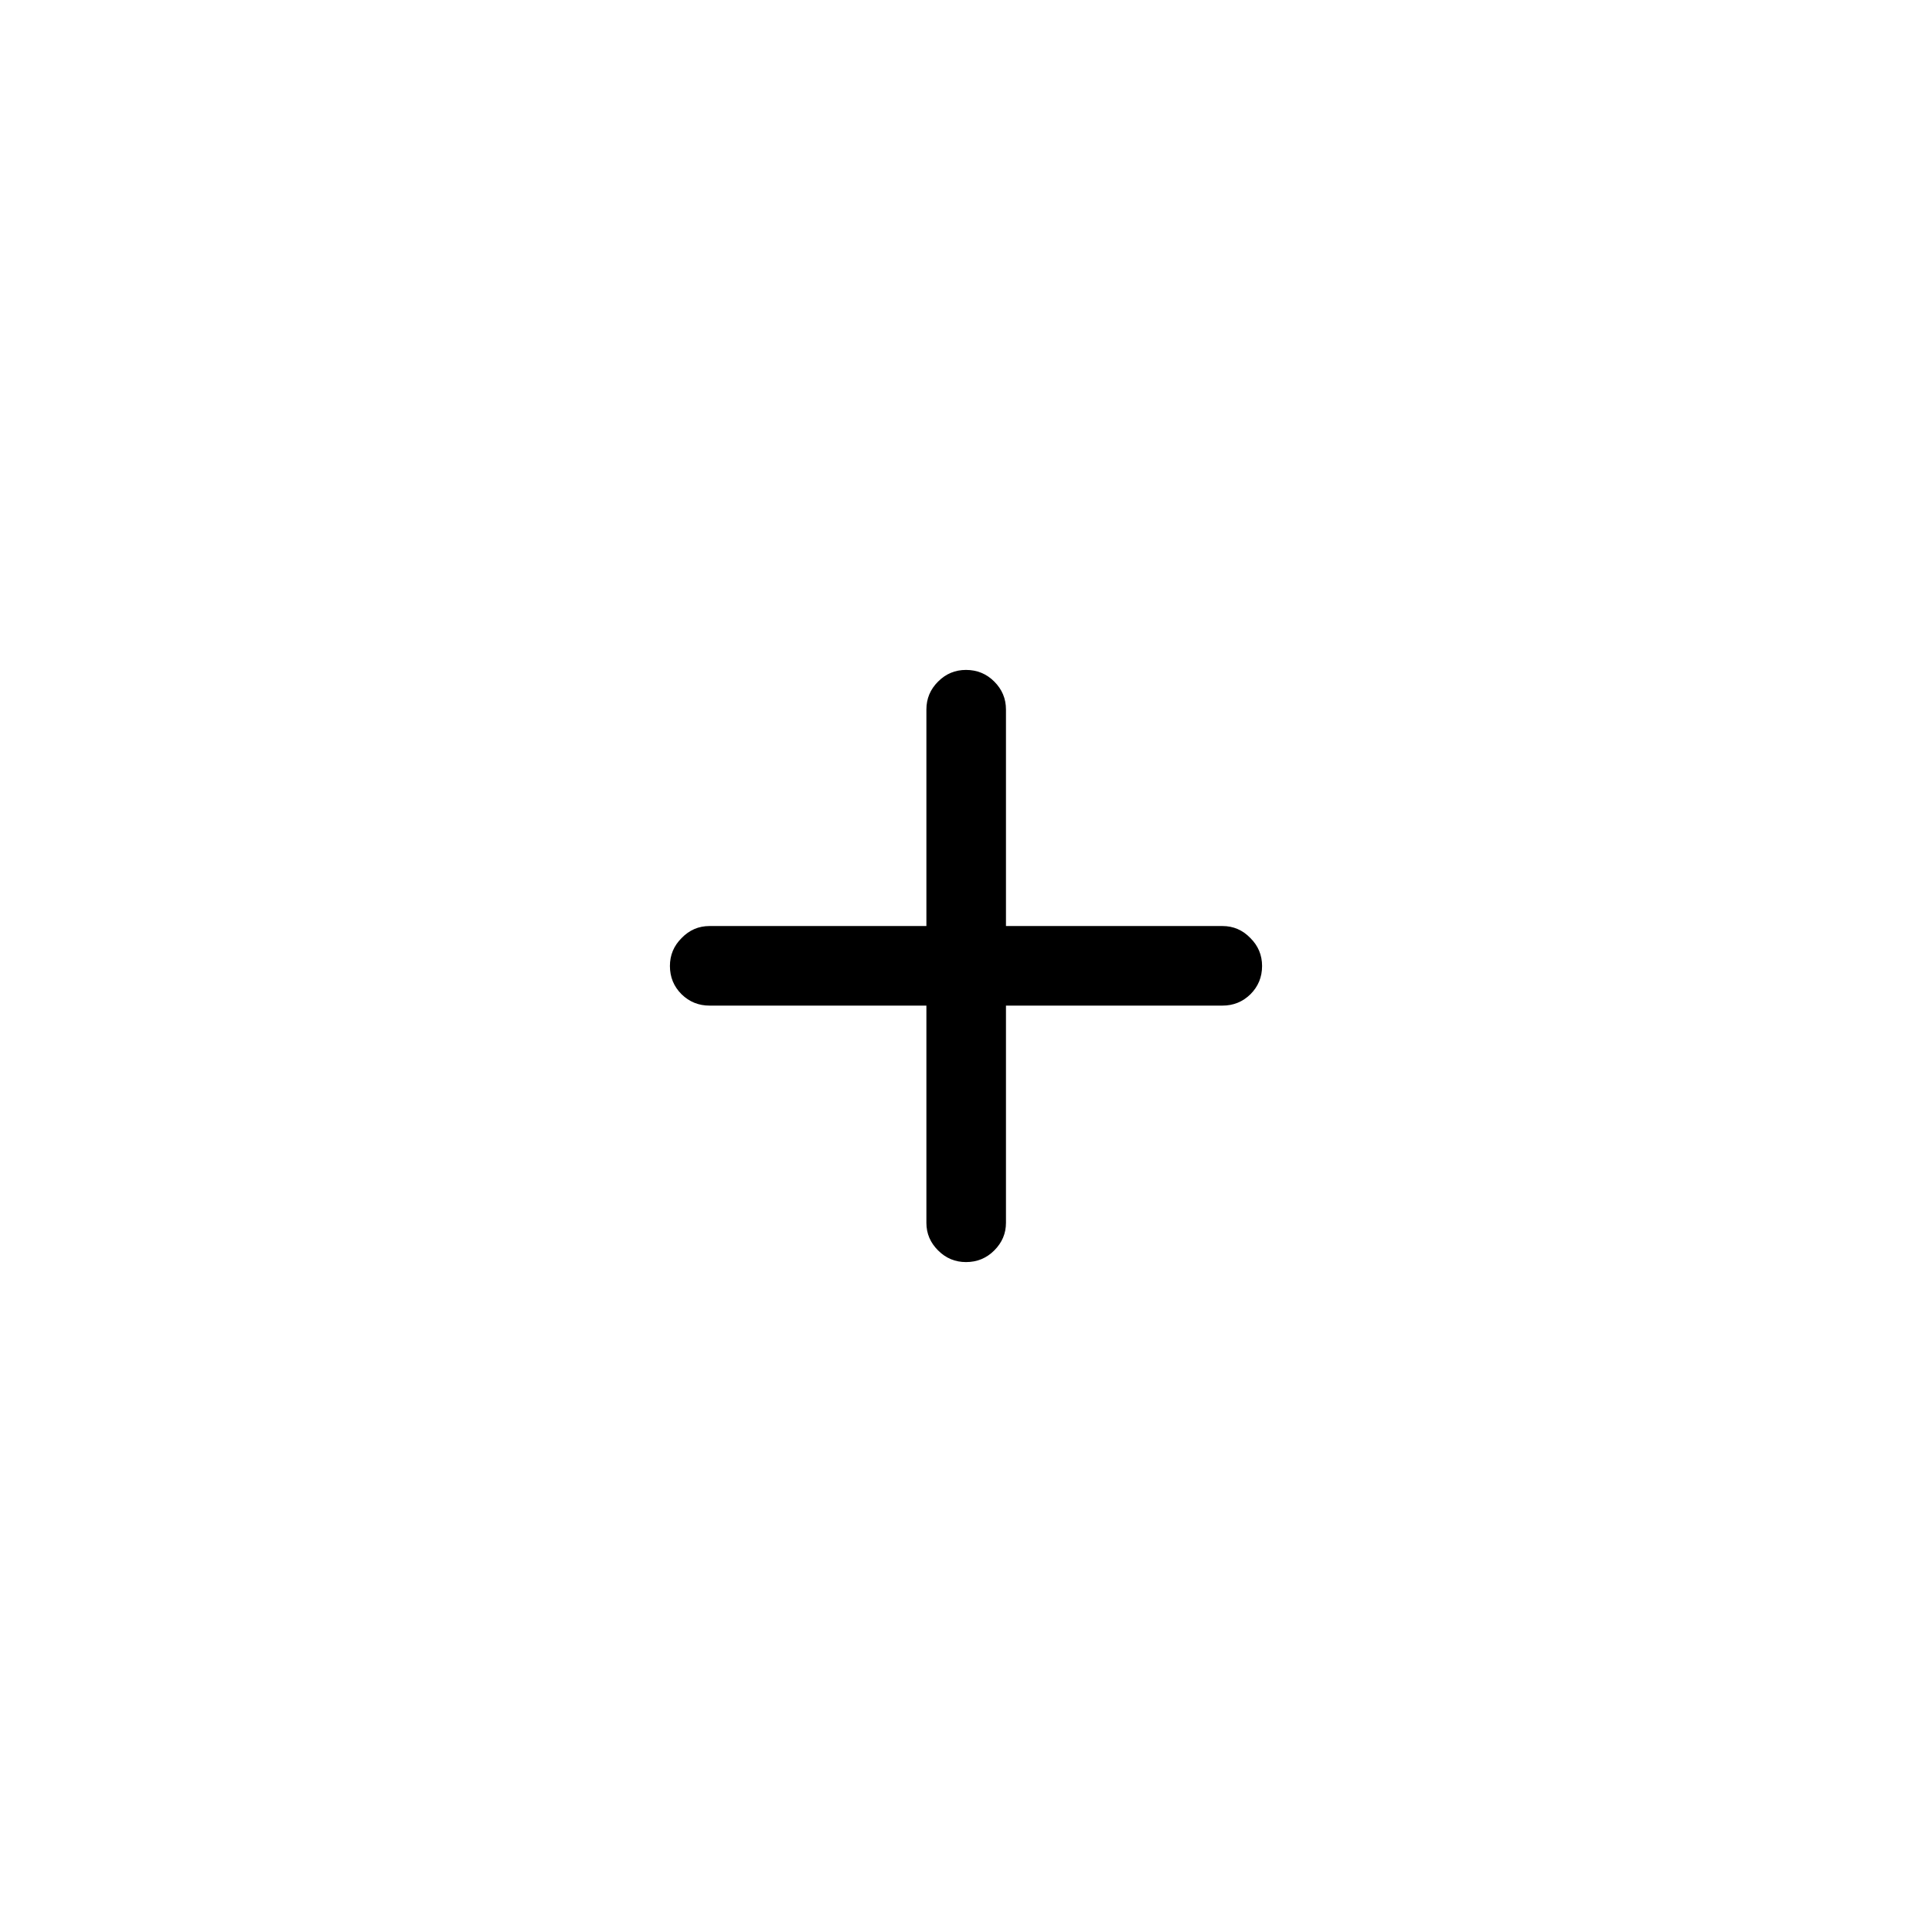
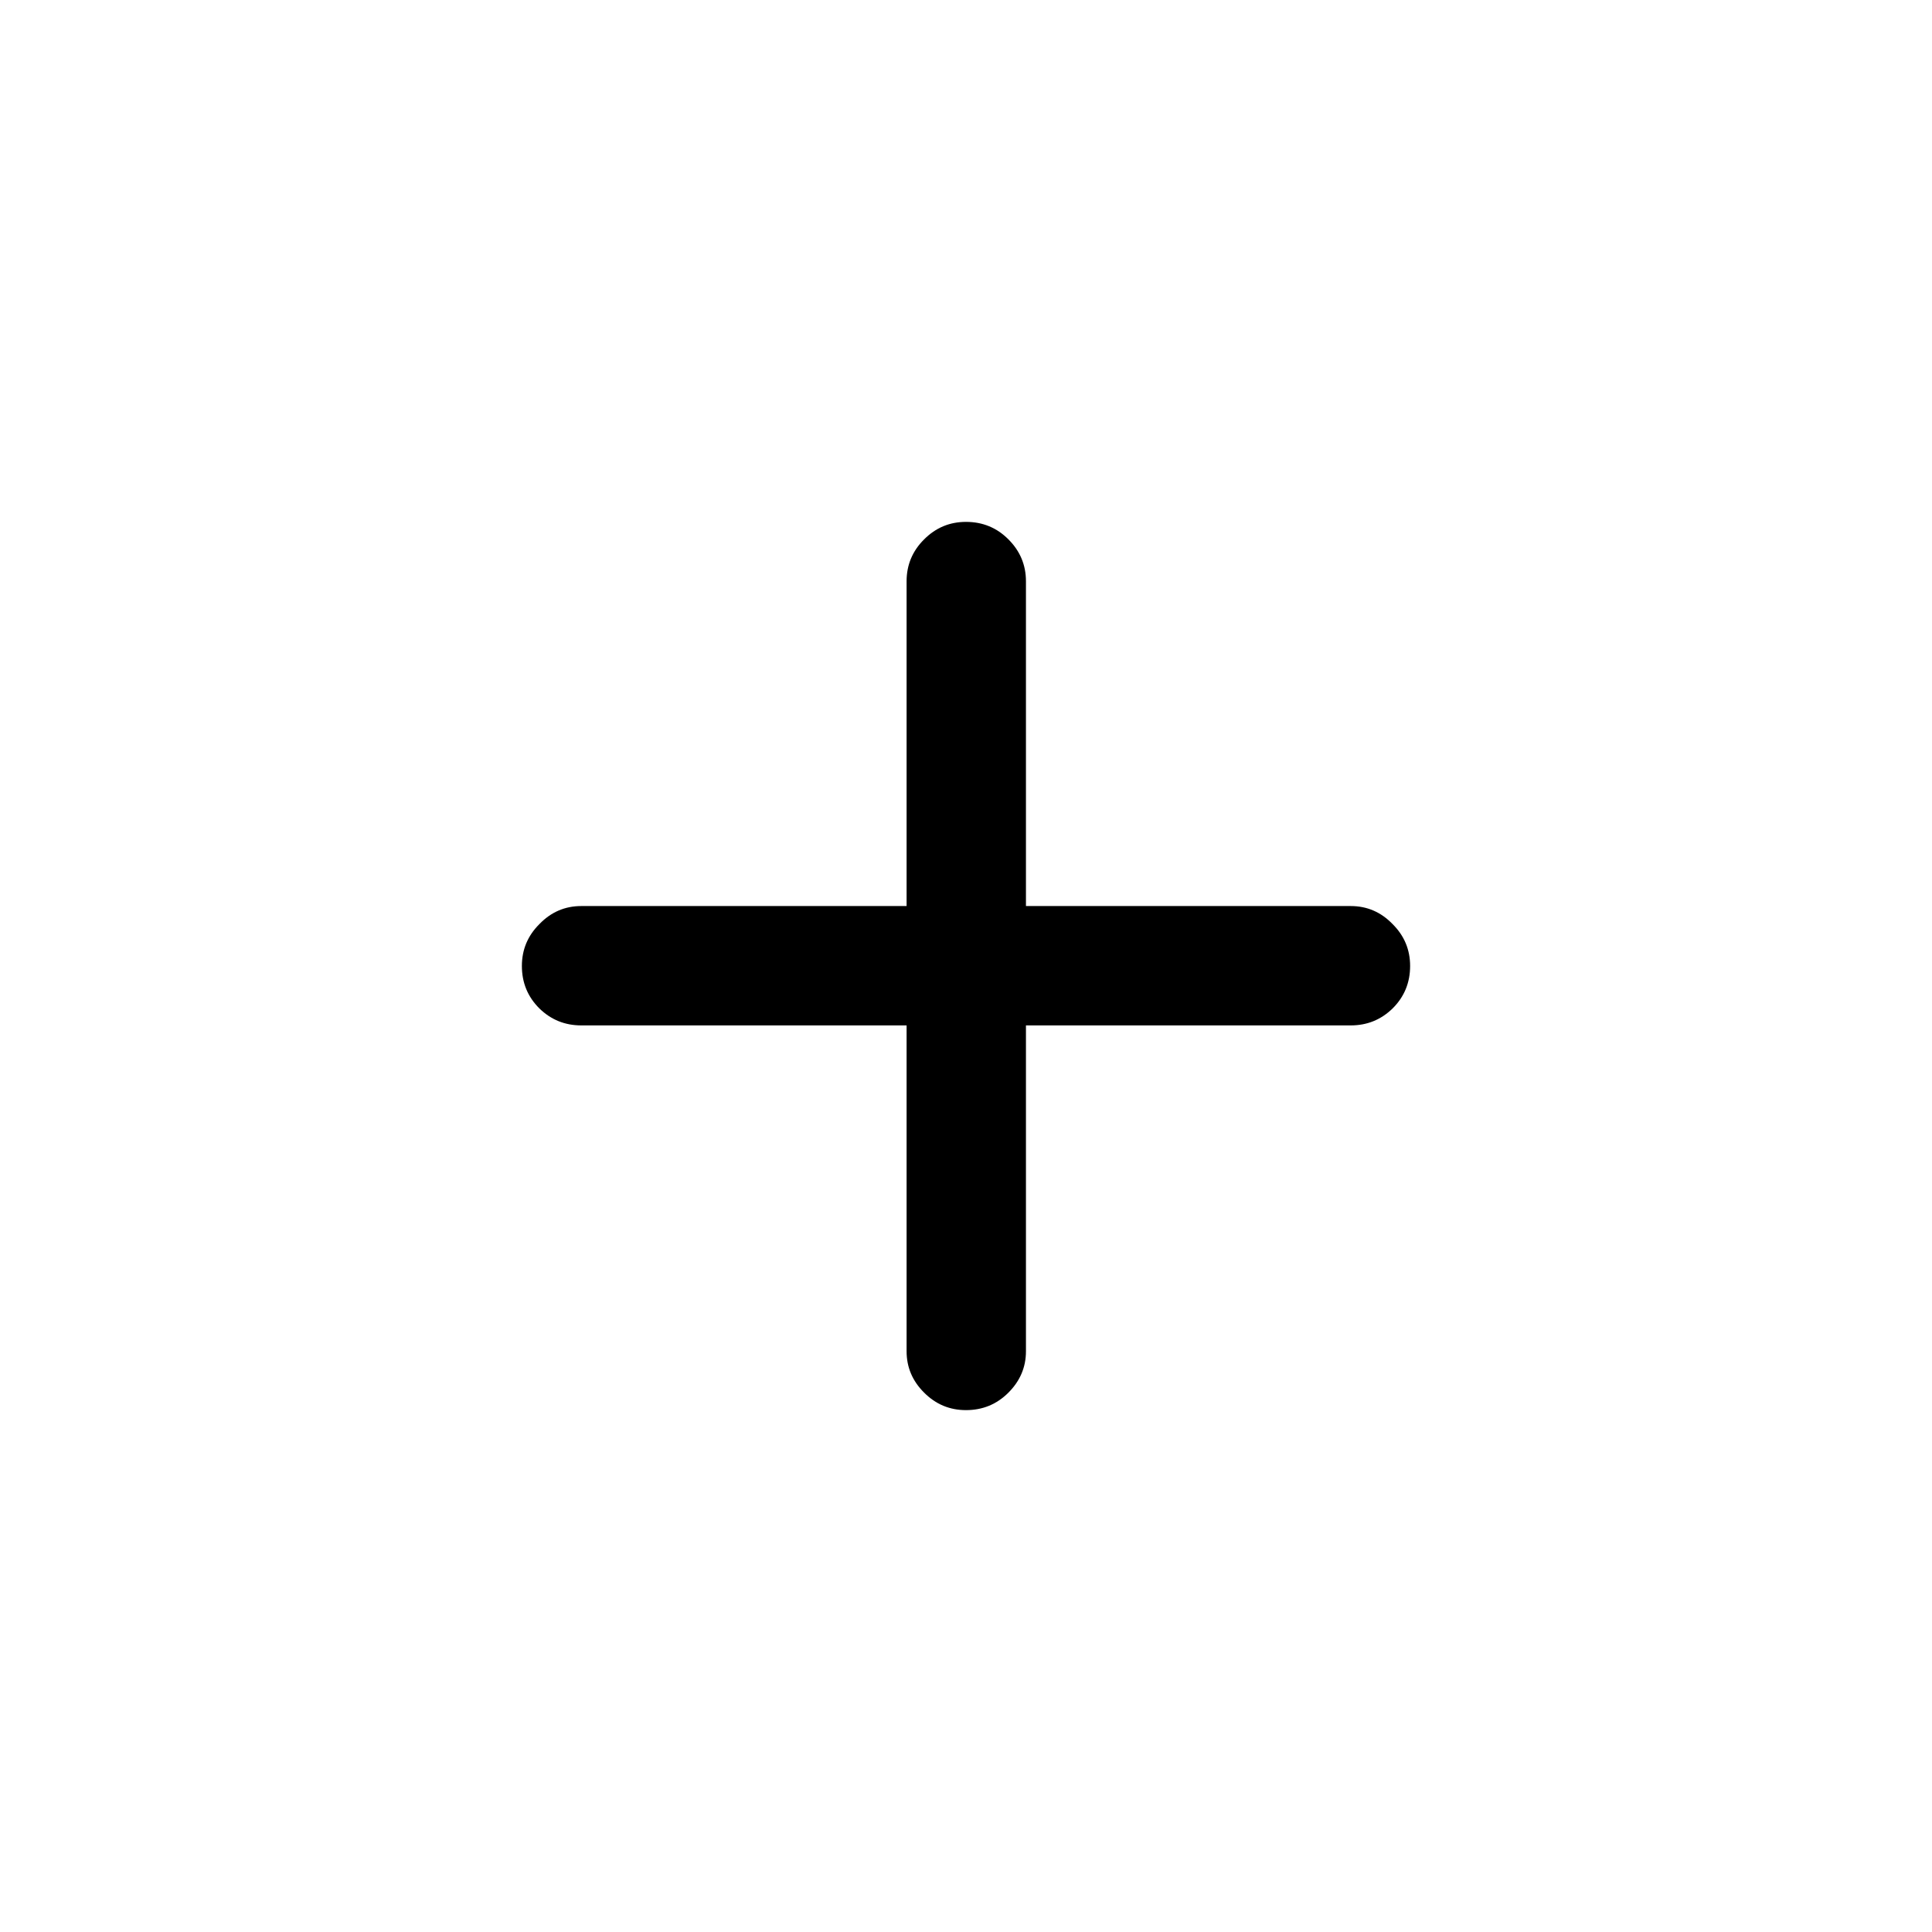
- <svg xmlns="http://www.w3.org/2000/svg" width="48" height="48" viewBox="0 0 48 48" fill="none">
-   <path d="M16.644 24C16.644 23.73 16.74 23.499 16.934 23.306C17.127 23.106 17.358 23.007 17.628 23.007H23.016V17.628C23.016 17.358 23.112 17.127 23.306 16.934C23.499 16.74 23.73 16.644 24 16.644C24.275 16.644 24.51 16.74 24.703 16.934C24.896 17.127 24.993 17.358 24.993 17.628V23.007H30.372C30.642 23.007 30.873 23.106 31.066 23.306C31.26 23.499 31.356 23.73 31.356 24C31.356 24.275 31.26 24.51 31.066 24.703C30.873 24.891 30.642 24.984 30.372 24.984H24.993V30.381C24.993 30.645 24.896 30.873 24.703 31.066C24.51 31.26 24.275 31.356 24 31.356C23.73 31.356 23.499 31.26 23.306 31.066C23.112 30.873 23.016 30.645 23.016 30.381V24.984H17.628C17.358 24.984 17.127 24.891 16.934 24.703C16.74 24.51 16.644 24.275 16.644 24Z" fill="black" />
+ <svg xmlns="http://www.w3.org/2000/svg" width="32" height="32" viewBox="0 0 32 32" fill="none">
+   <path d="M8.644 16C8.644 15.73 8.74 15.499 8.934 15.306C9.127 15.106 9.358 15.007 9.628 15.007H15.016V9.628C15.016 9.358 15.112 9.127 15.306 8.934C15.499 8.74 15.73 8.644 16 8.644C16.275 8.644 16.51 8.74 16.703 8.934C16.896 9.127 16.993 9.358 16.993 9.628V15.007H22.372C22.642 15.007 22.873 15.106 23.066 15.306C23.26 15.499 23.356 15.73 23.356 16C23.356 16.275 23.26 16.51 23.066 16.703C22.873 16.891 22.642 16.984 22.372 16.984H16.993V22.381C16.993 22.645 16.896 22.873 16.703 23.066C16.51 23.26 16.275 23.356 16 23.356C15.73 23.356 15.499 23.26 15.306 23.066C15.112 22.873 15.016 22.645 15.016 22.381V16.984H9.628C9.358 16.984 9.127 16.891 8.934 16.703C8.74 16.51 8.644 16.275 8.644 16Z" fill="black" />
</svg>
